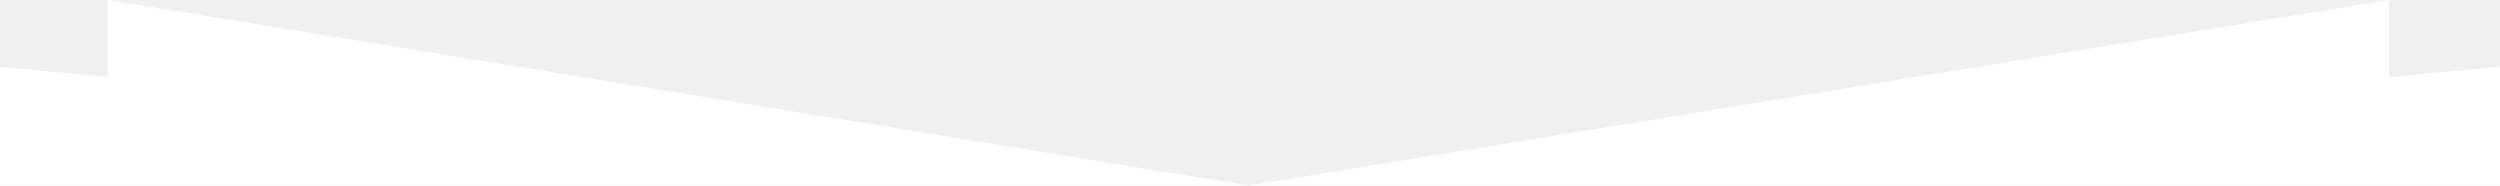
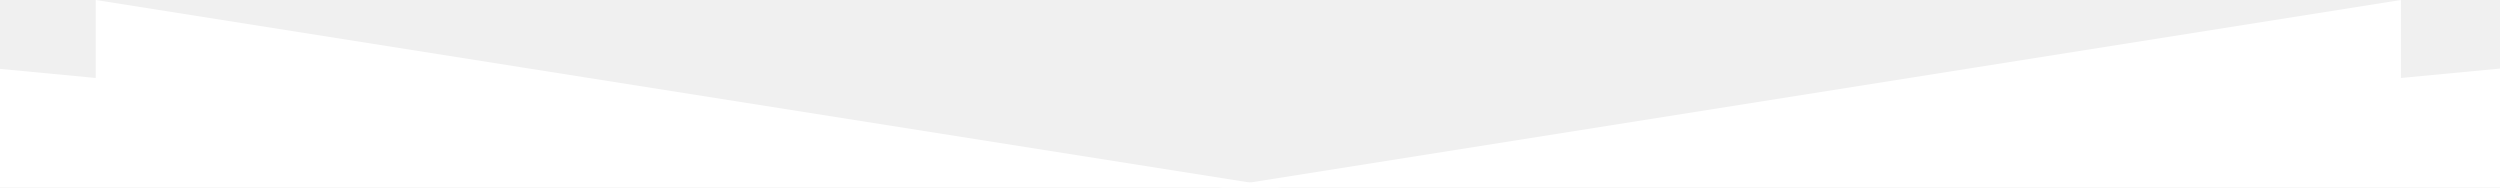
- <svg xmlns="http://www.w3.org/2000/svg" version="1.1" id="Layer_1" x="0px" y="0px" viewBox="216.469 0 768 57" enable-background="new 216.469 0 768 57" xml:space="preserve">
-   <g>
-     <polygon fill="#FFFFFF" points="249.566,23.71 216.469,20.565 216.469,57 599.955,57 249.566,0" />
-     <polygon fill="#FFFFFF" points="950.346,23.71 950.346,0 599.955,57 984.469,57 984.469,20.468" />
+ <svg xmlns="http://www.w3.org/2000/svg" viewBox="220.469 0 760 57">
+   <g fill="#FFF">
+     <path d="M249.566 23.71l-33.097-3.145V57h393.486L249.566 0z" />
+     <path d="M950.346 23.71V0L590.955 57h393.514V20.468z" />
  </g>
</svg>
